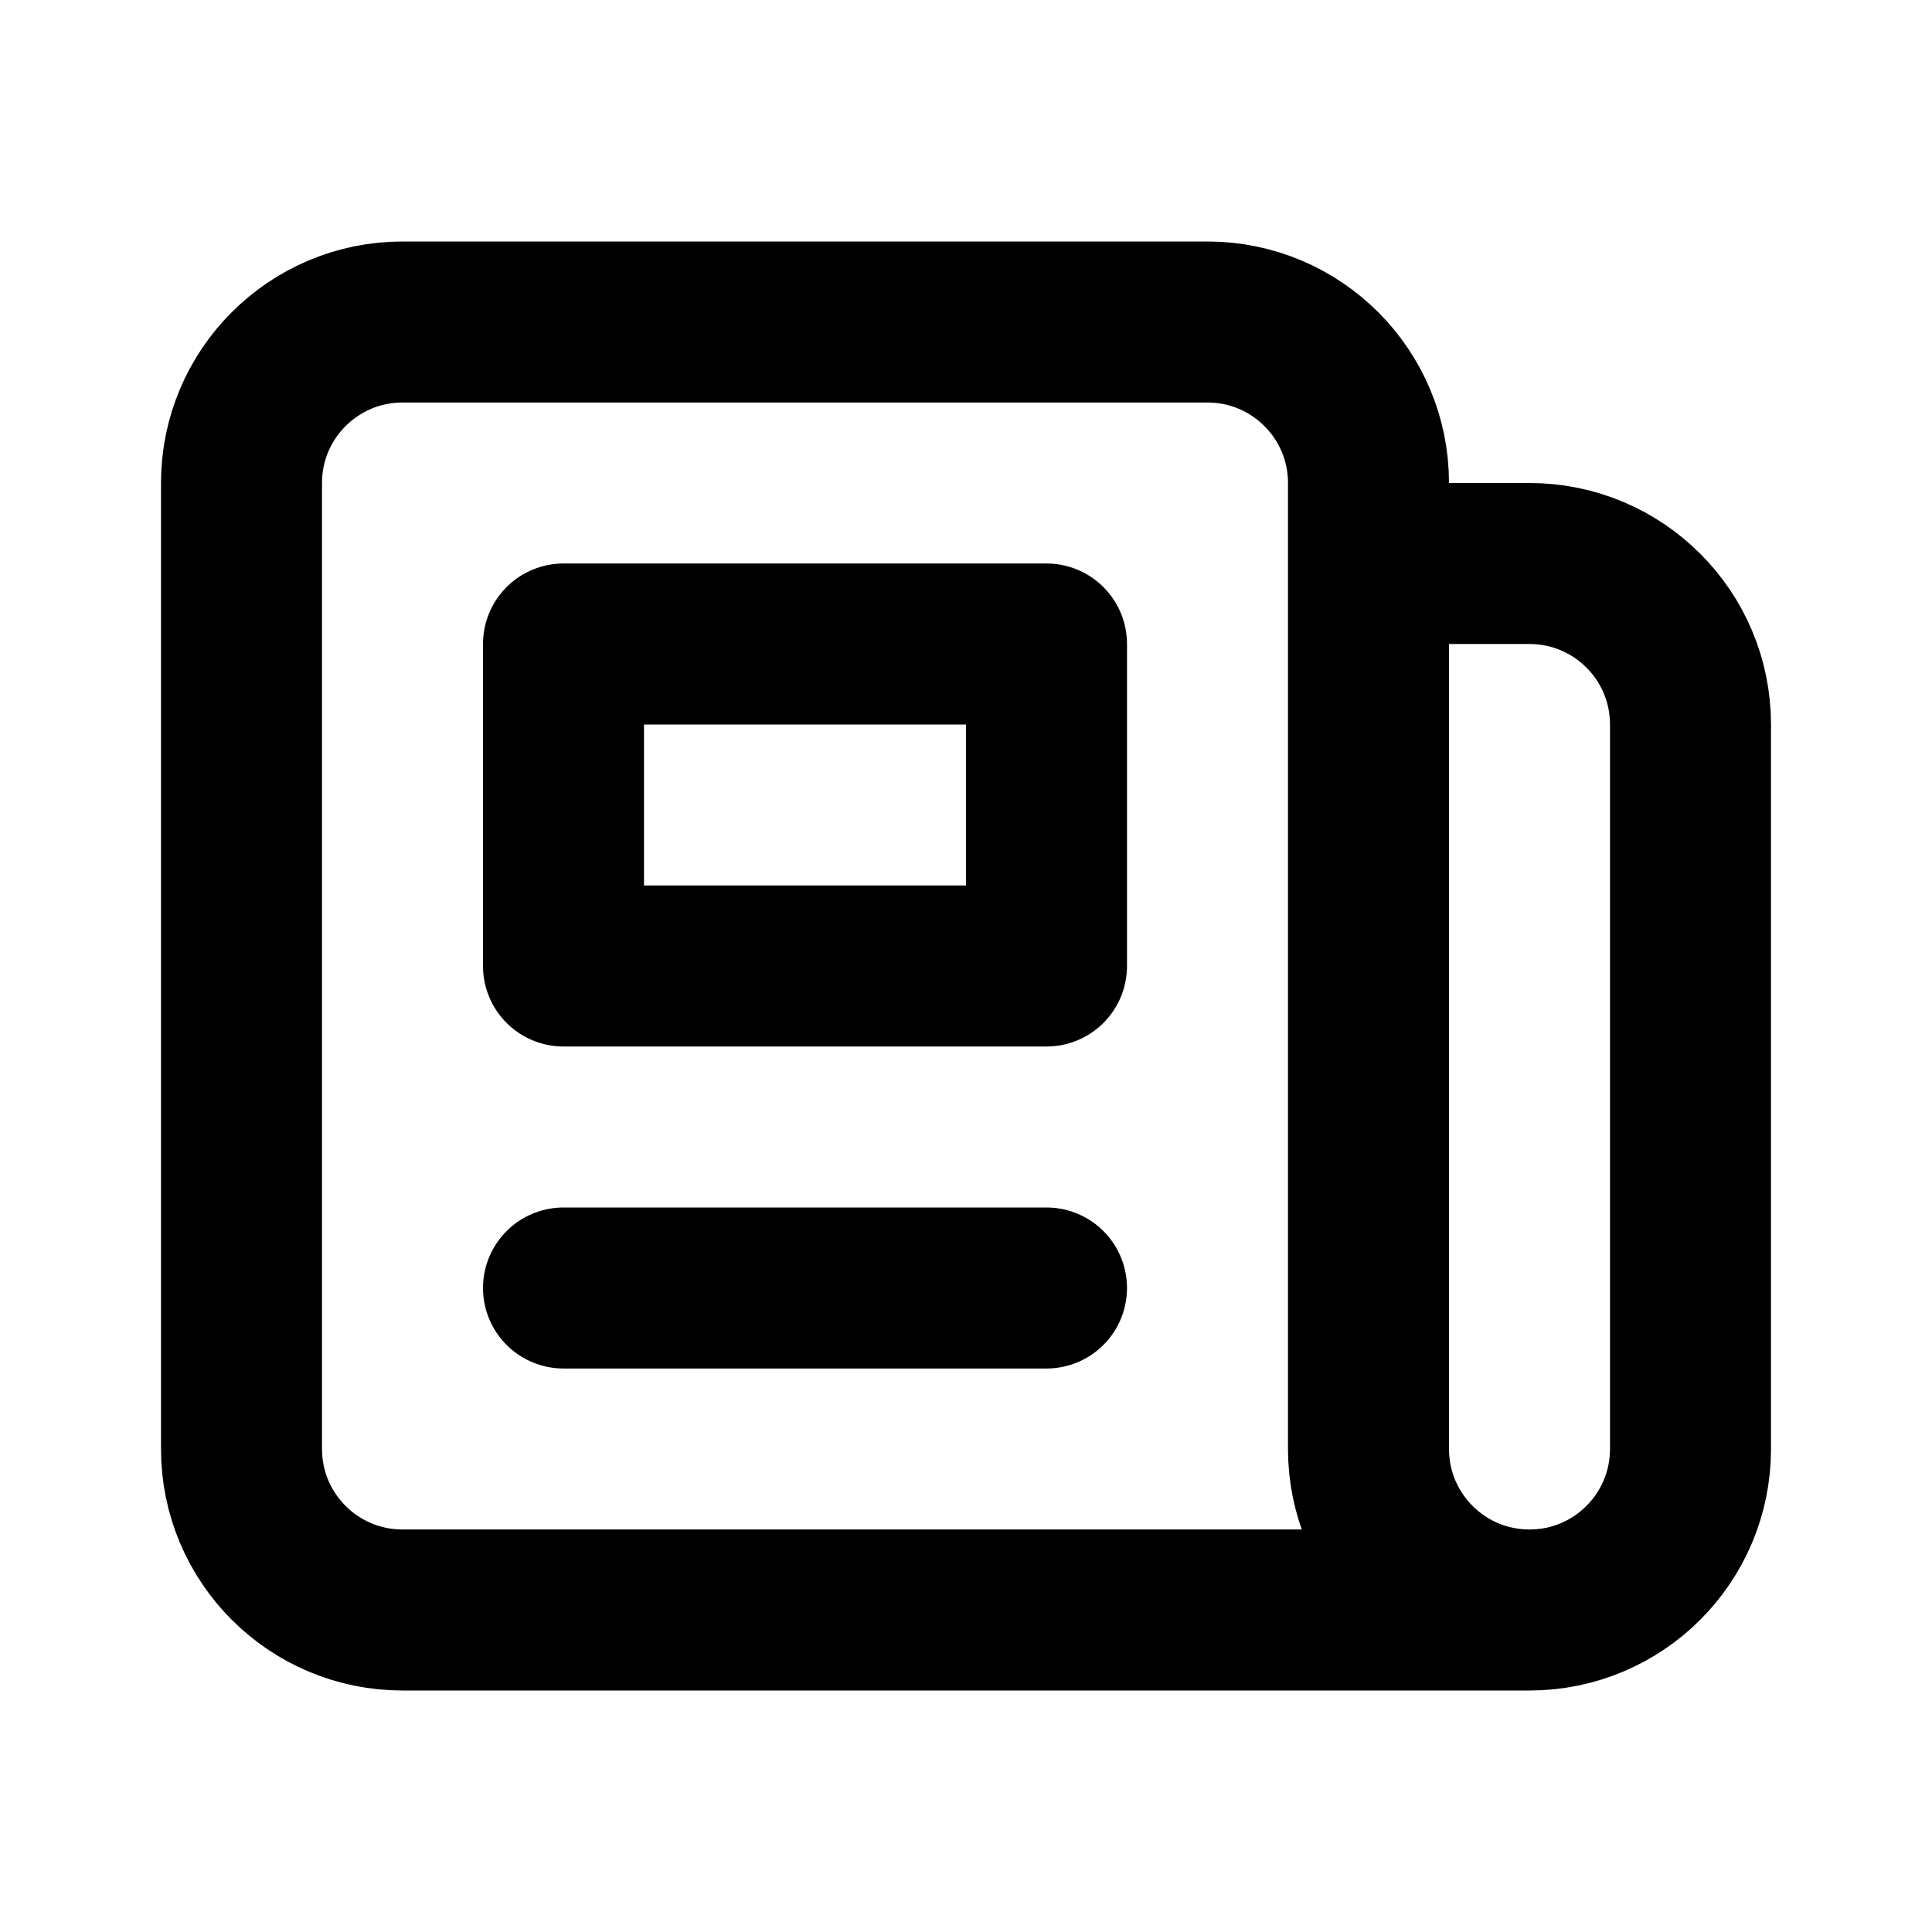
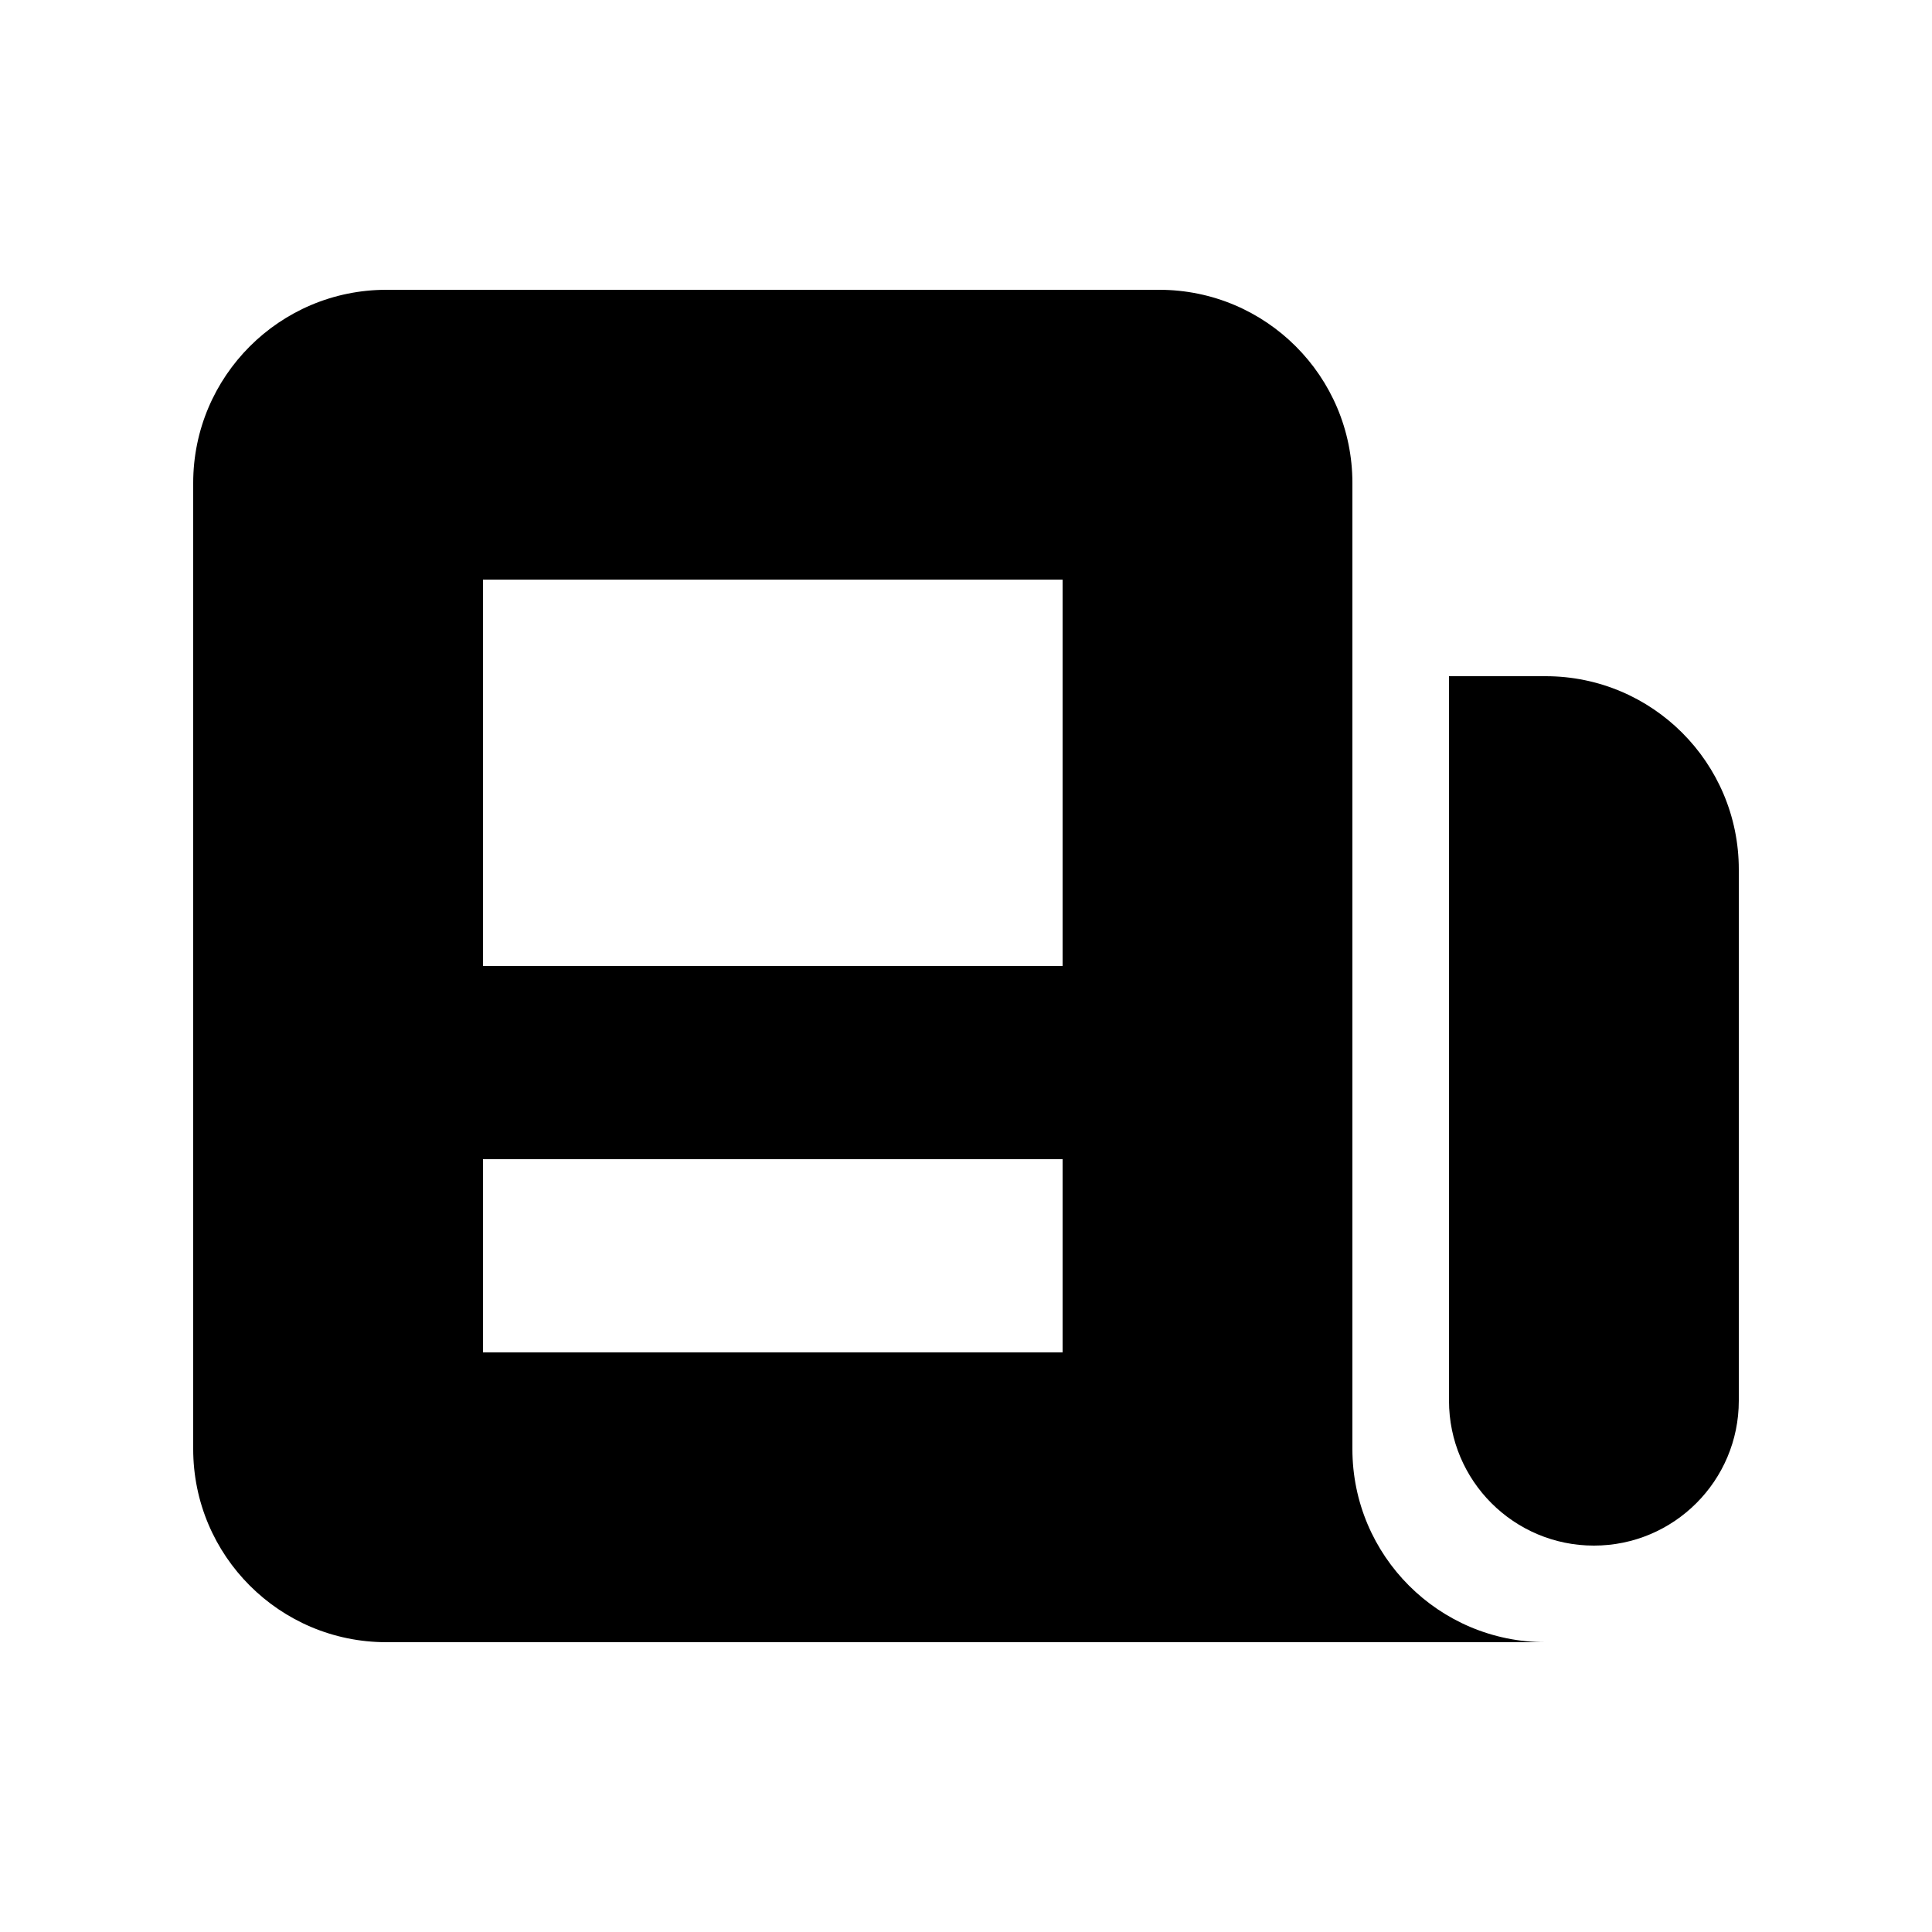
- <svg xmlns="http://www.w3.org/2000/svg" fill="none" viewBox="0 0 24 24" stroke="currentColor">
-   <path stroke-linecap="round" stroke-linejoin="round" stroke-width="2" d="M19 20H5a2 2 0 01-2-2V6a2 2 0 012-2h10a2 2 0 012 2v1m2 13a2 2 0 01-2-2V7m2 13a2 2 0 002-2V9a2 2 0 00-2-2h-2m-4-3H9M7 16h6M7 8h6v4H7V8z" />
+ <svg xmlns="http://www.w3.org/2000/svg" viewBox="0 0 20 20" fill="currentColor">
+   <path fill-rule="evenodd" d="M2 5a2 2 0 012-2h8a2 2 0 012 2v10a2 2 0 002 2H4a2 2 0 01-2-2V5zm3 1h6v4H5V6zm6 6H5v2h6v-2z" clip-rule="evenodd" />
+   <path d="M15 7h1a2 2 0 012 2v5.5a1.5 1.5 0 01-3 0V7z" />
</svg>
